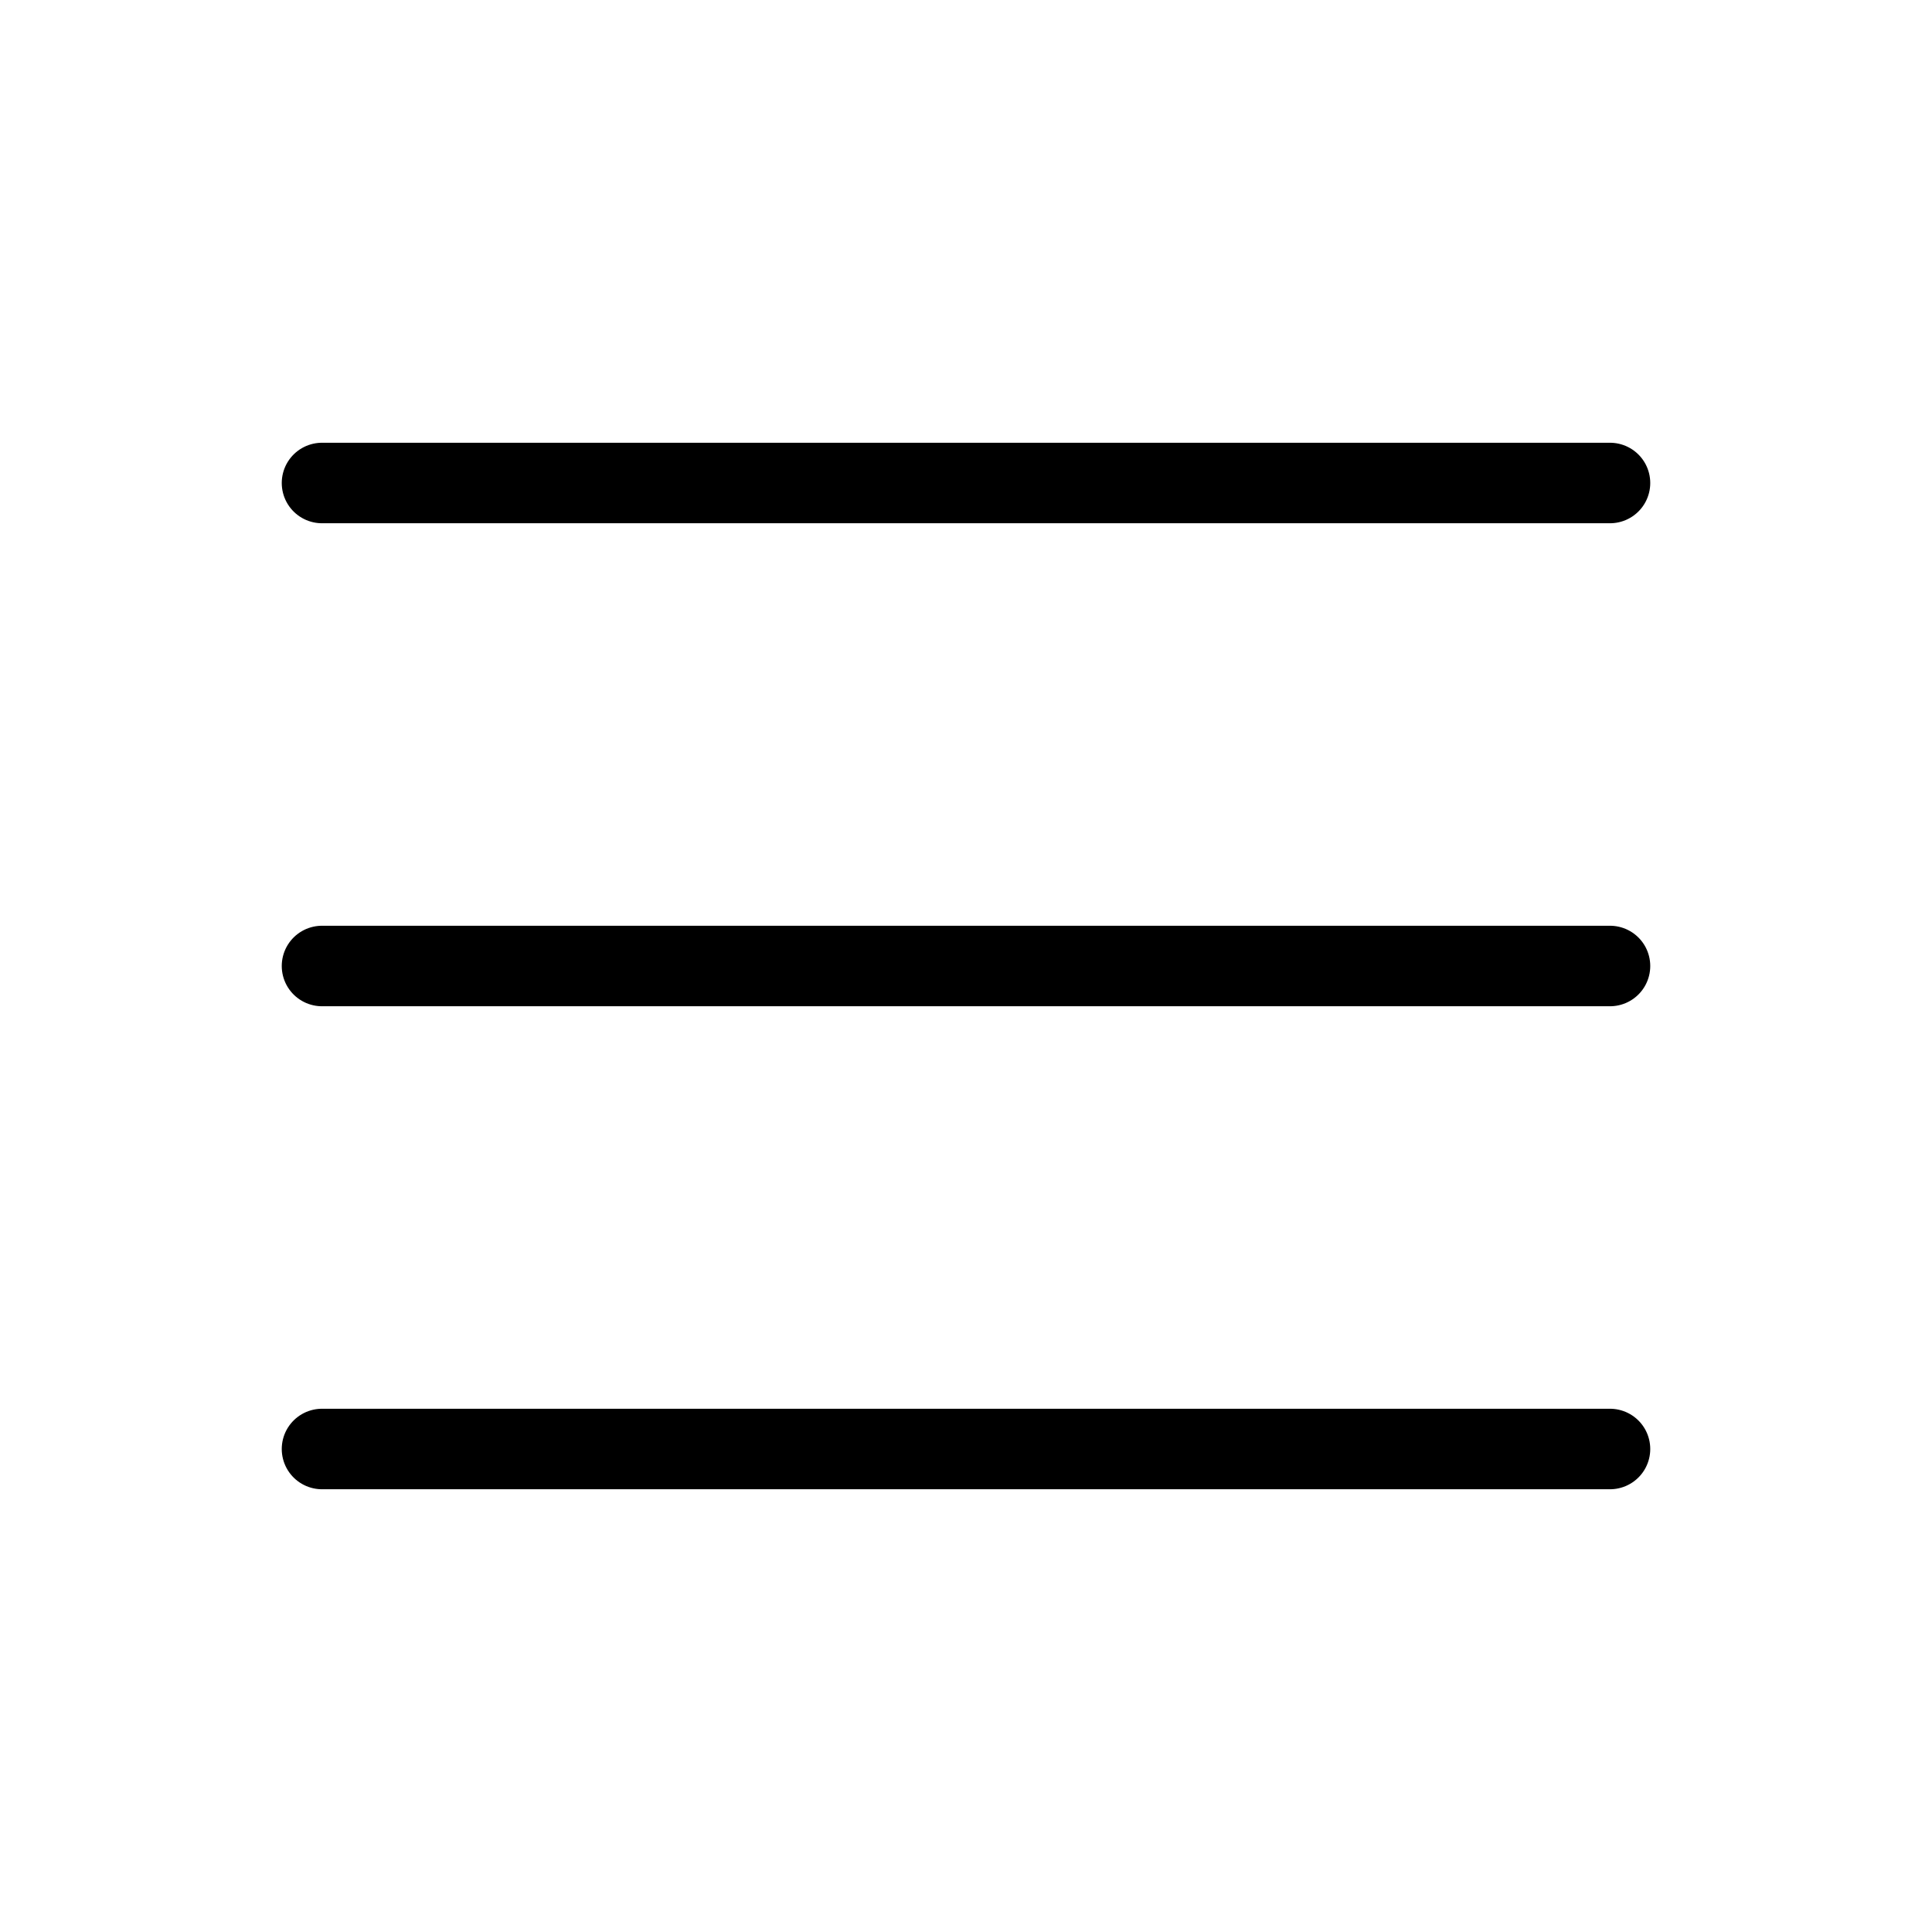
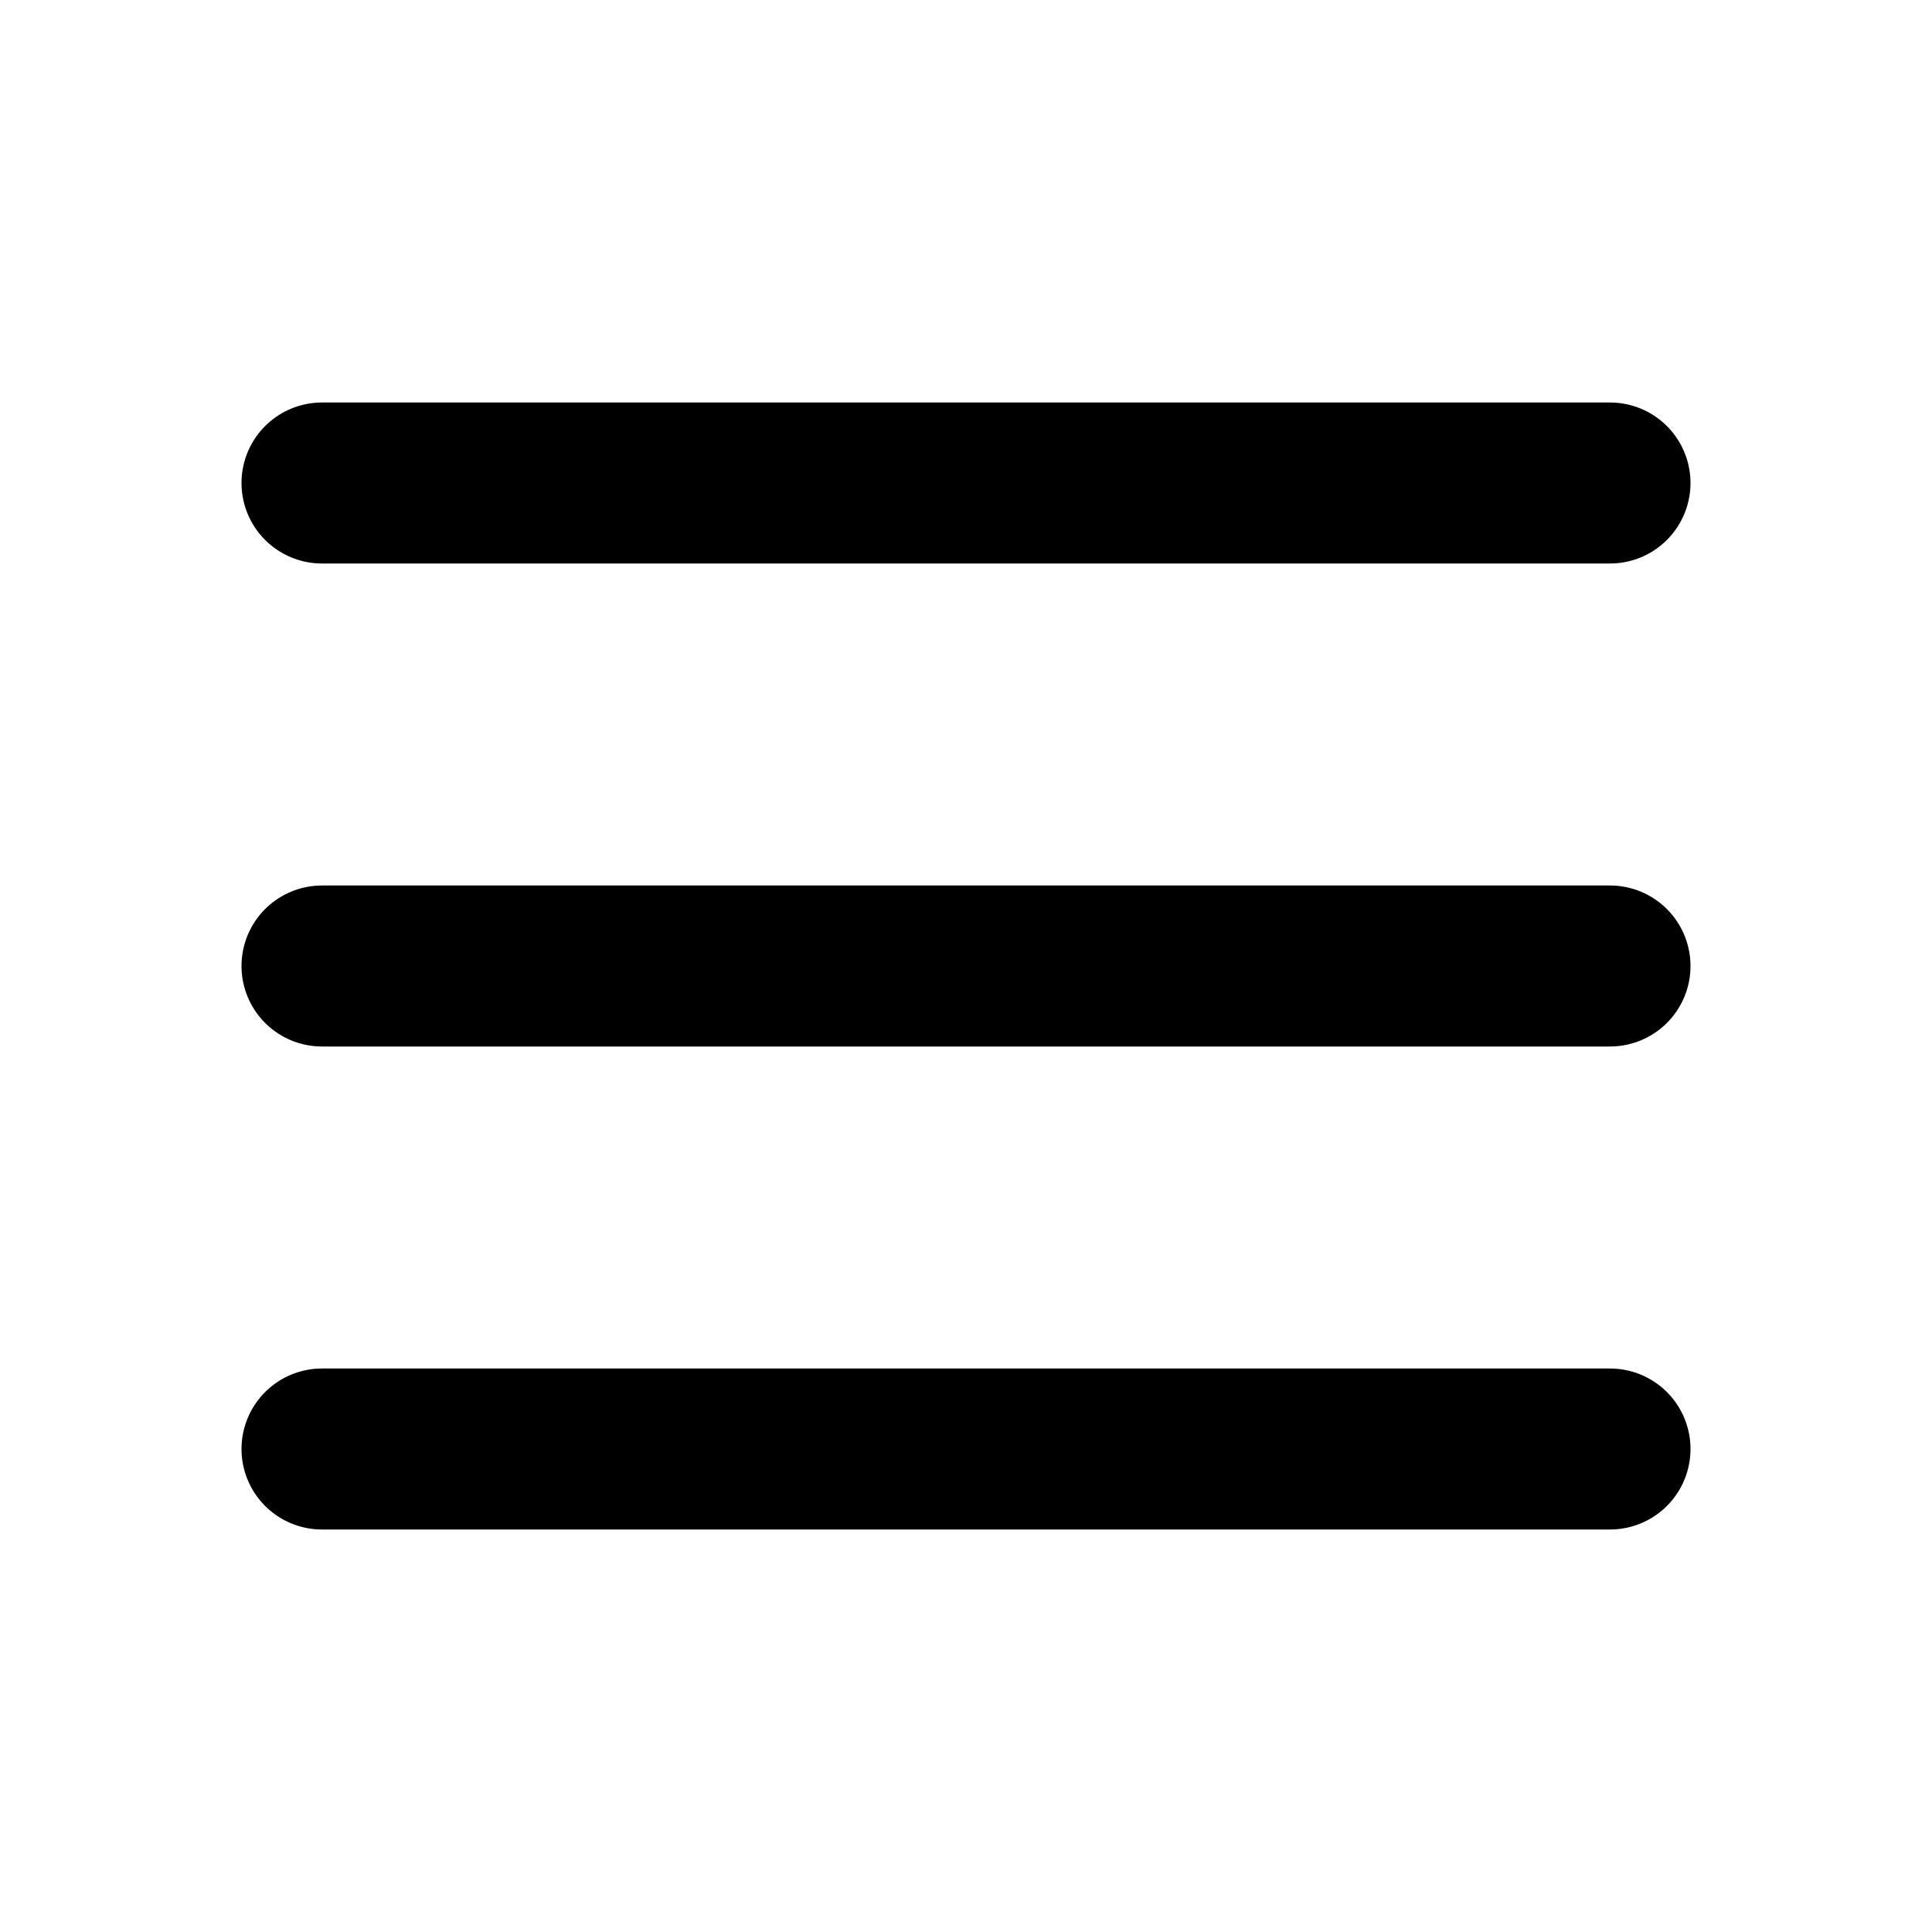
- <svg xmlns="http://www.w3.org/2000/svg" width="24" height="24" viewBox="0 0 24 24" fill="none" stroke="currentColor" stroke-width="1" stroke-linecap="round" stroke-linejoin="round">
+ <svg xmlns="http://www.w3.org/2000/svg" width="24" height="24" viewBox="0 0 24 24" fill="none" stroke="currentColor" stroke-width="2" stroke-linecap="round" stroke-linejoin="round">
  <path stroke="none" d="M0 0h24v24H0z" fill="none" />
  <path d="M4 6l16 0" />
  <path d="M4 12l16 0" />
  <path d="M4 18l16 0" />
</svg>
